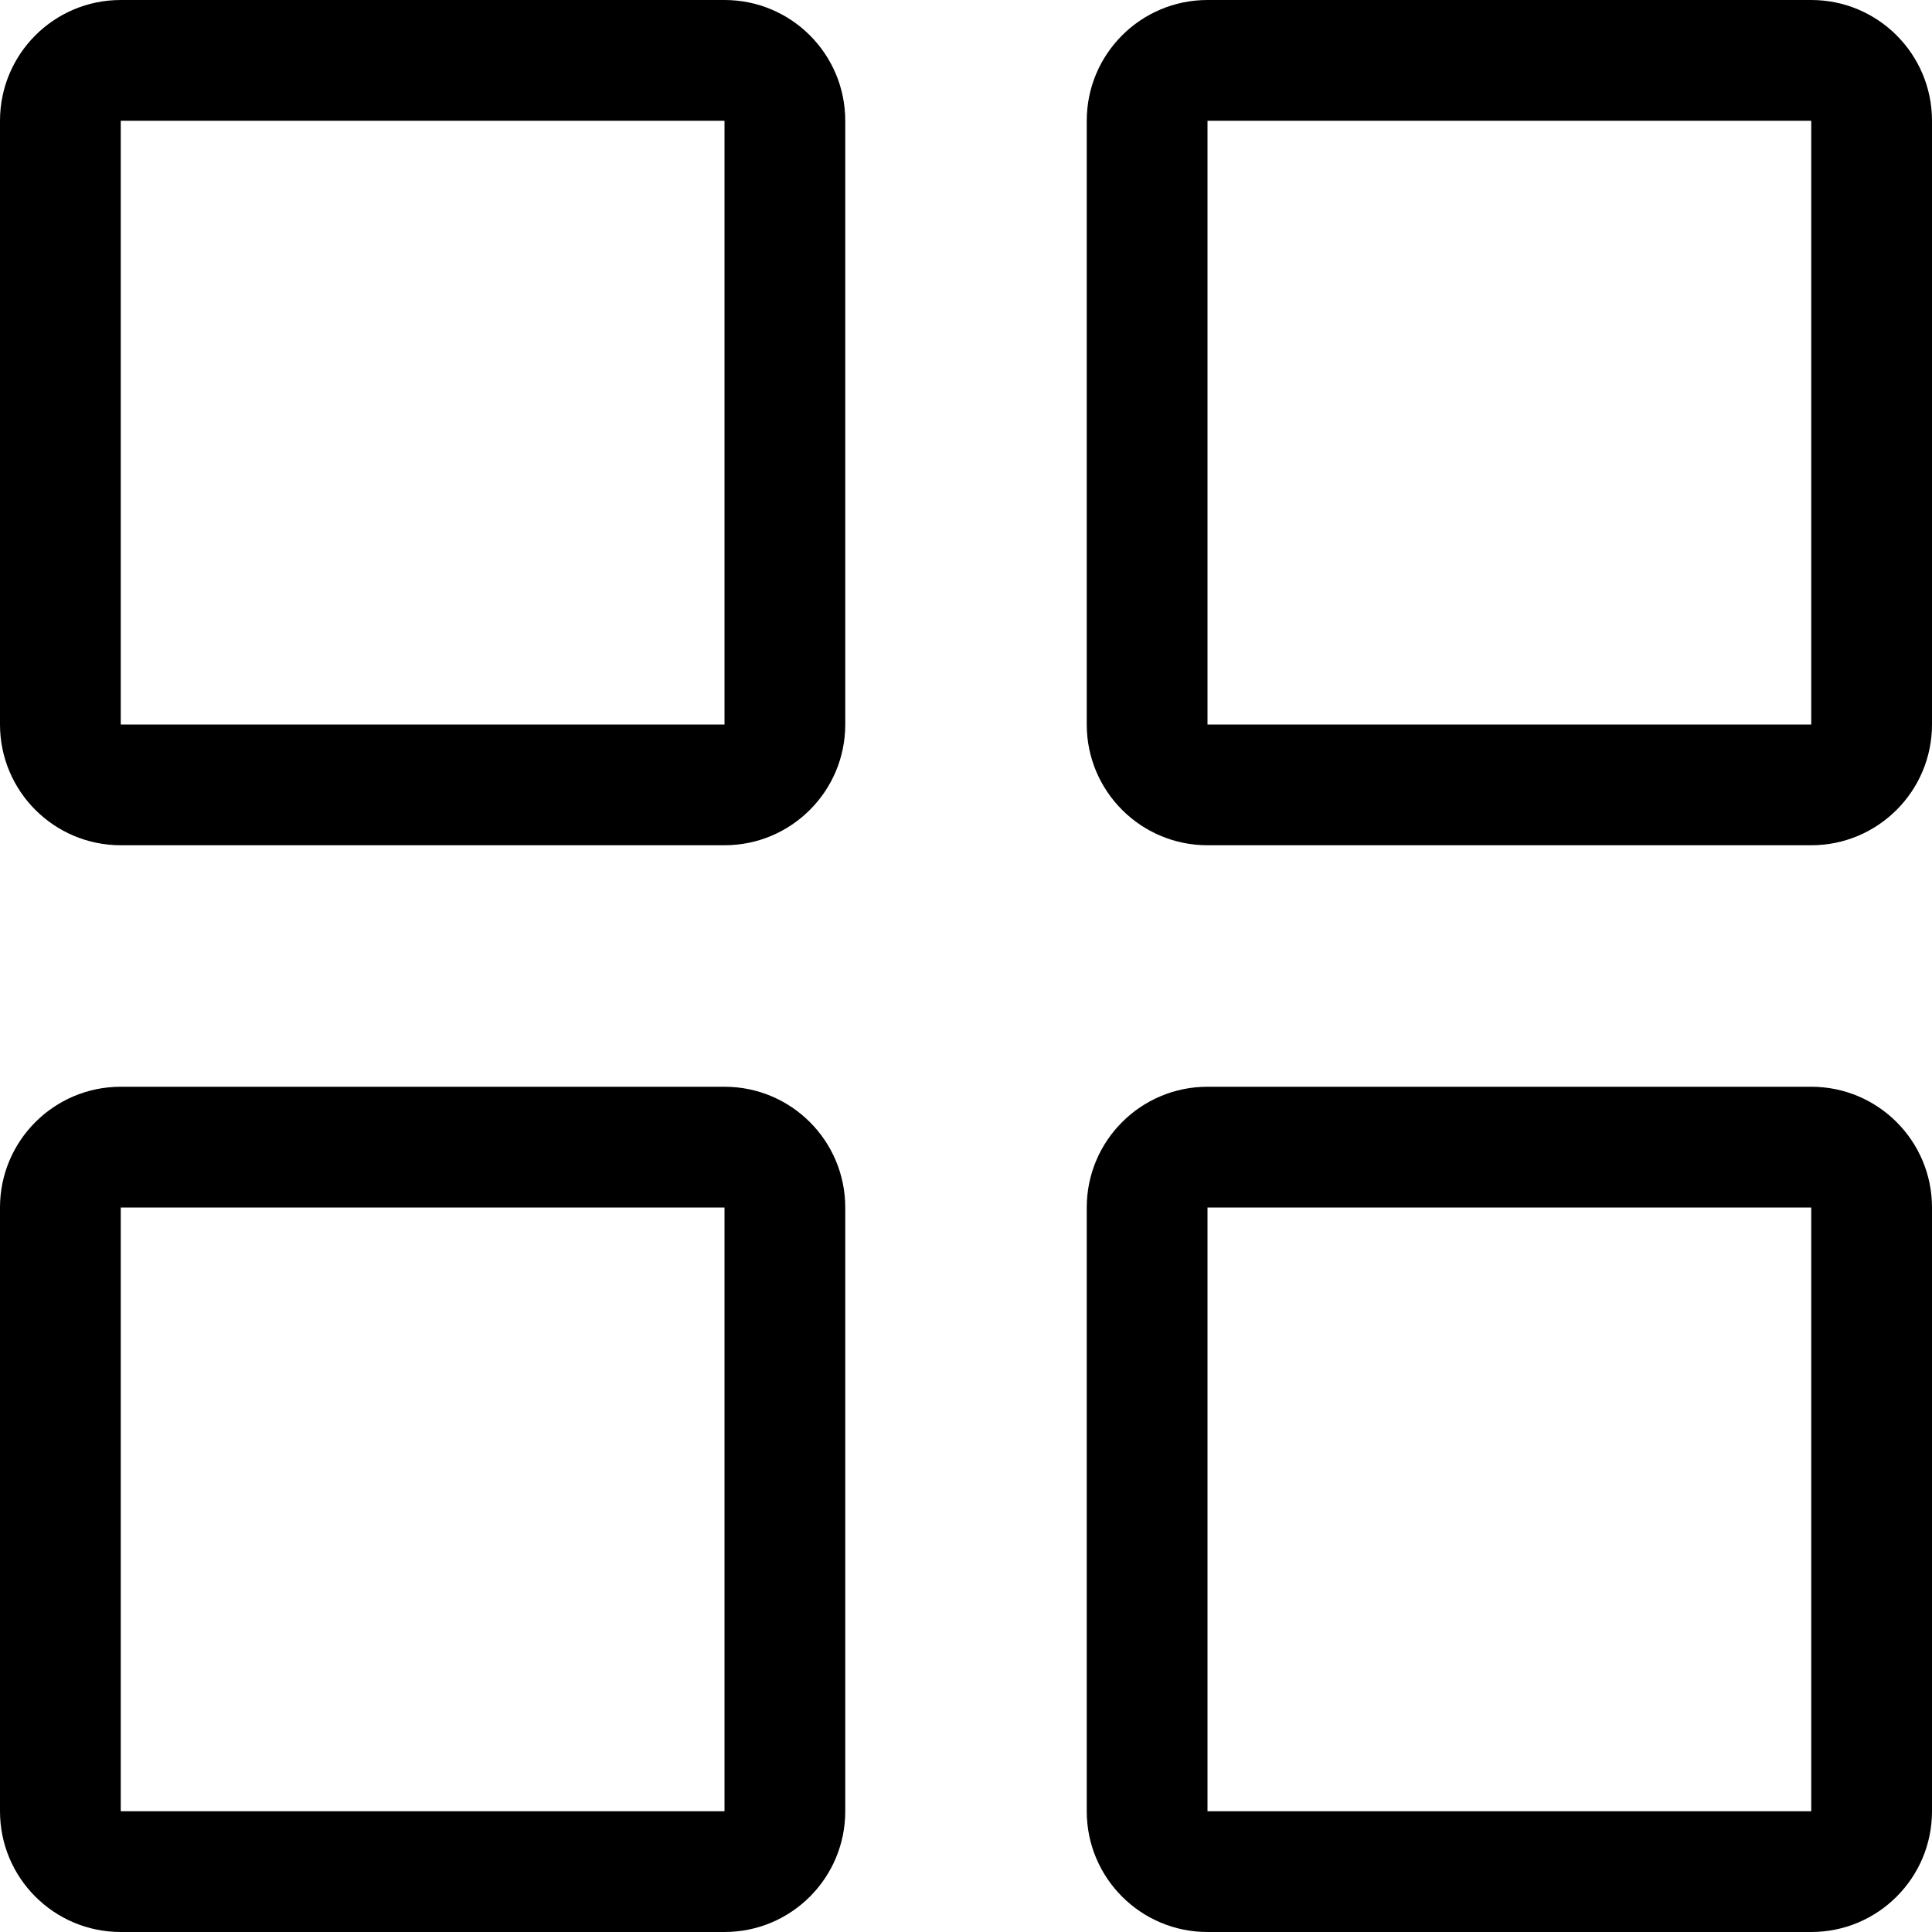
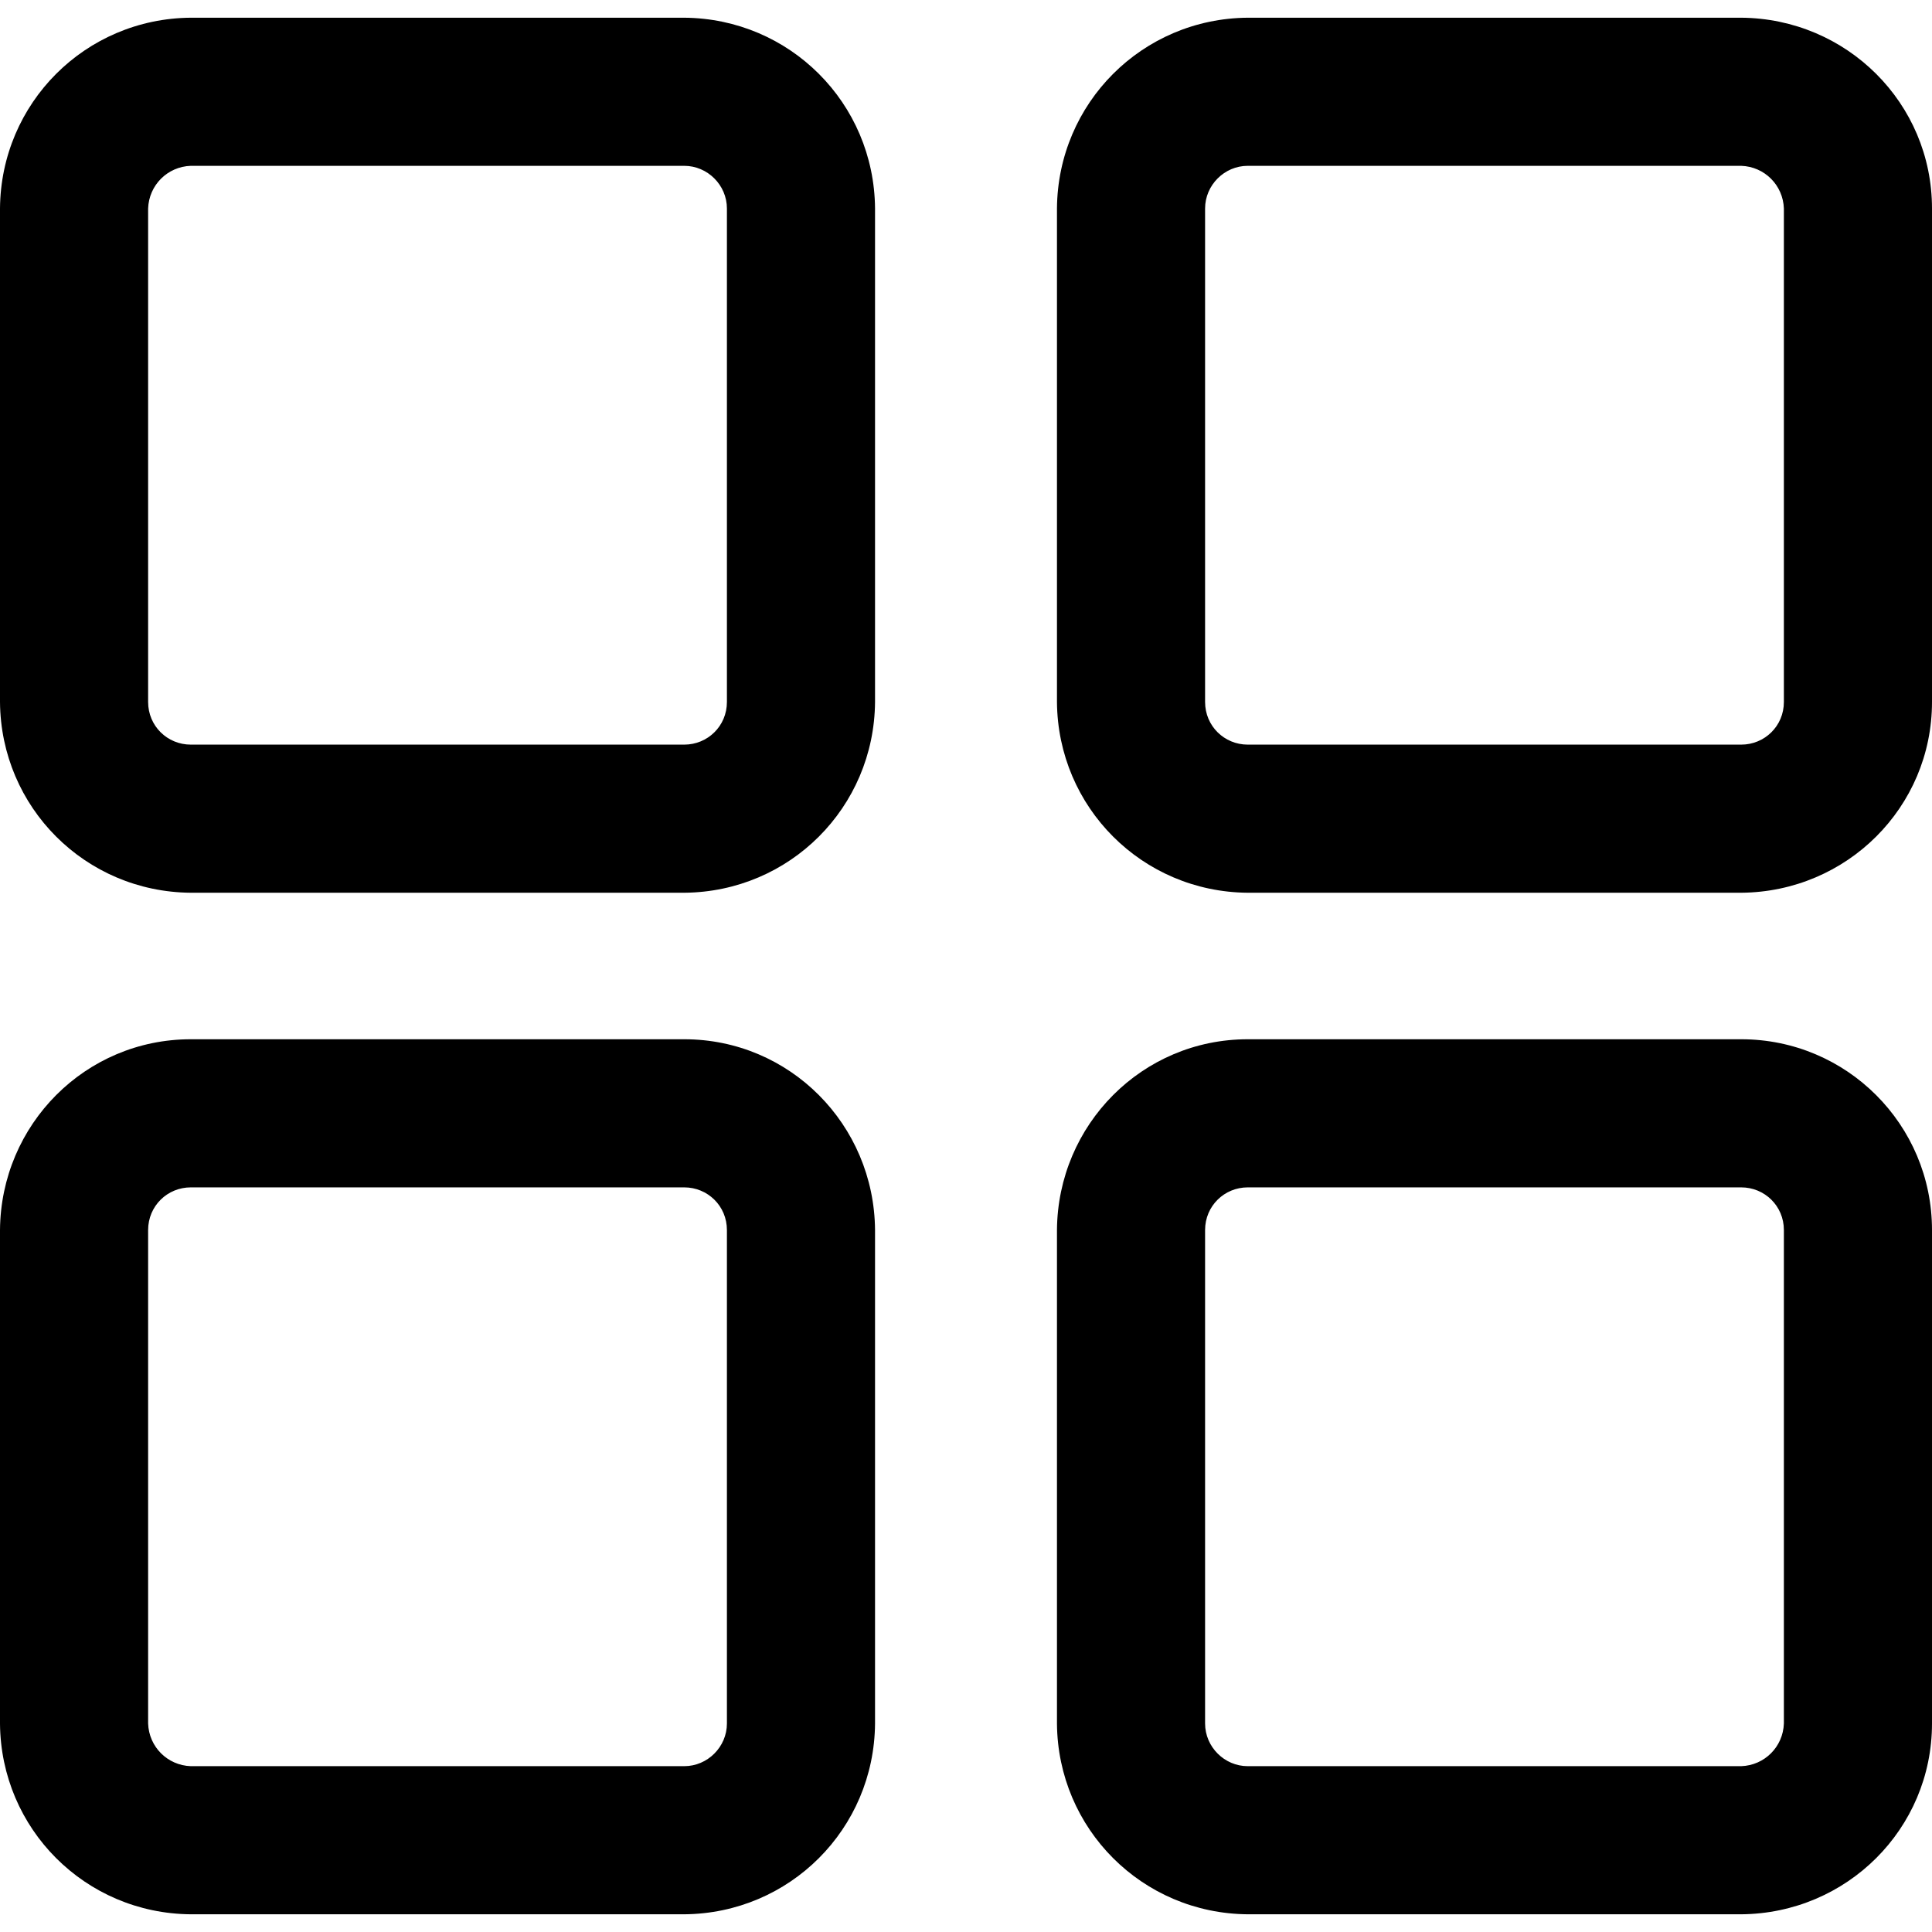
- <svg xmlns="http://www.w3.org/2000/svg" viewBox="0 0 384.97 384.97" xml:space="preserve">
-   <path d="M144.364,0H24.061C10.767,0,0,10.767,0,24.061v120.303c0,13.281,10.767,24.061,24.061,24.061h120.303    c13.293,0,24.061-10.779,24.061-24.061V24.061C168.424,10.767,157.657,0,144.364,0z M144.364,144.364H24.061V24.061h120.303    V144.364z" />
-   <path d="M360.909,0H240.606c-13.293,0-24.061,10.767-24.061,24.061v120.303c0,13.281,10.767,24.061,24.061,24.061h120.303    c13.281,0,24.061-10.779,24.061-24.061V24.061C384.97,10.767,374.191,0,360.909,0z M360.909,144.364H240.606V24.061h120.303    V144.364z" />
-   <path d="M360.909,216.545H240.606c-13.293,0-24.061,10.779-24.061,24.061v120.303c0,13.293,10.767,24.061,24.061,24.061h120.303    c13.281,0,24.061-10.767,24.061-24.061V240.606C384.97,227.313,374.191,216.545,360.909,216.545z M360.909,360.909H240.606    V240.606h120.303V360.909z" />
-   <path d="M144.364,216.545H24.061C10.767,216.545,0,227.325,0,240.606v120.303c0,13.293,10.767,24.061,24.061,24.061h120.303    c13.293,0,24.061-10.767,24.061-24.061V240.606C168.424,227.313,157.657,216.545,144.364,216.545z M144.364,360.909H24.061    V240.606h120.303V360.909z" />
+ <svg fill-rule="evenodd" clip-rule="evenodd" viewBox="0 0 24 24">
+   <path fill-rule="nonzero" d="M8.5 11.09l-6.13 0c-1.31,-0.01 -2.36,-1.06 -2.37,-2.37l0 -6.13c0.01,-1.31 1.06,-2.36 2.37,-2.37l6.13 0c1.31,0.01 2.36,1.06 2.37,2.37l0 6.13c-0.01,1.31 -1.06,2.36 -2.37,2.37l0 0zm-6.13 -9.03c-0.29,0.01 -0.52,0.24 -0.53,0.53l0 6.13c0,0.3 0.24,0.53 0.53,0.53l6.13 0c0.29,0 0.53,-0.23 0.53,-0.53l0 -6.13c0,-0.29 -0.24,-0.53 -0.53,-0.53l-6.13 0z" />
+   <path fill-rule="nonzero" d="M21.63 11.09l-6.13 0c-1.31,-0.01 -2.36,-1.06 -2.37,-2.37l0 -6.13c0.01,-1.31 1.06,-2.36 2.37,-2.37l6.13 0c1.31,0.01 2.37,1.06 2.37,2.37l0 6.13c0,1.31 -1.06,2.36 -2.37,2.37l0 0zm-6.13 -9.03c-0.29,0 -0.53,0.24 -0.53,0.53l0 6.13c0,0.3 0.24,0.53 0.53,0.53l6.13 0c0.29,0 0.53,-0.23 0.53,-0.53l0 -6.13c-0.01,-0.29 -0.24,-0.52 -0.53,-0.53l-6.13 0z" />
+   <path fill-rule="nonzero" d="M8.5 23.78l-6.13 0c-1.31,-0.01 -2.36,-1.06 -2.37,-2.37l0 -6.13c0.01,-1.31 1.06,-2.37 2.37,-2.37l6.13 0c1.31,0 2.36,1.06 2.37,2.37l0 6.13c-0.01,1.31 -1.06,2.36 -2.37,2.37l0 0zm-6.13 -9.03c-0.29,0 -0.53,0.23 -0.53,0.53l0 6.13c0.01,0.29 0.24,0.52 0.53,0.53l6.13 0c0.29,0 0.53,-0.24 0.53,-0.53l0 -6.13c0,-0.3 -0.24,-0.53 -0.53,-0.53l-6.13 0z" />
+   <path fill-rule="nonzero" d="M21.63 23.78l-6.13 0c-1.31,-0.01 -2.36,-1.06 -2.37,-2.37l0 -6.13c0.01,-1.31 1.06,-2.37 2.37,-2.37l6.13 0c1.31,0 2.37,1.06 2.37,2.37l0 6.13c0,1.31 -1.06,2.36 -2.37,2.37l0 0zm-6.13 -9.03c-0.29,0 -0.53,0.23 -0.53,0.53l0 6.13c0,0.29 0.24,0.53 0.53,0.53l6.13 0c0.29,-0.01 0.52,-0.24 0.53,-0.53l0 -6.13c0,-0.3 -0.24,-0.53 -0.53,-0.53l-6.13 0z" />
</svg>
